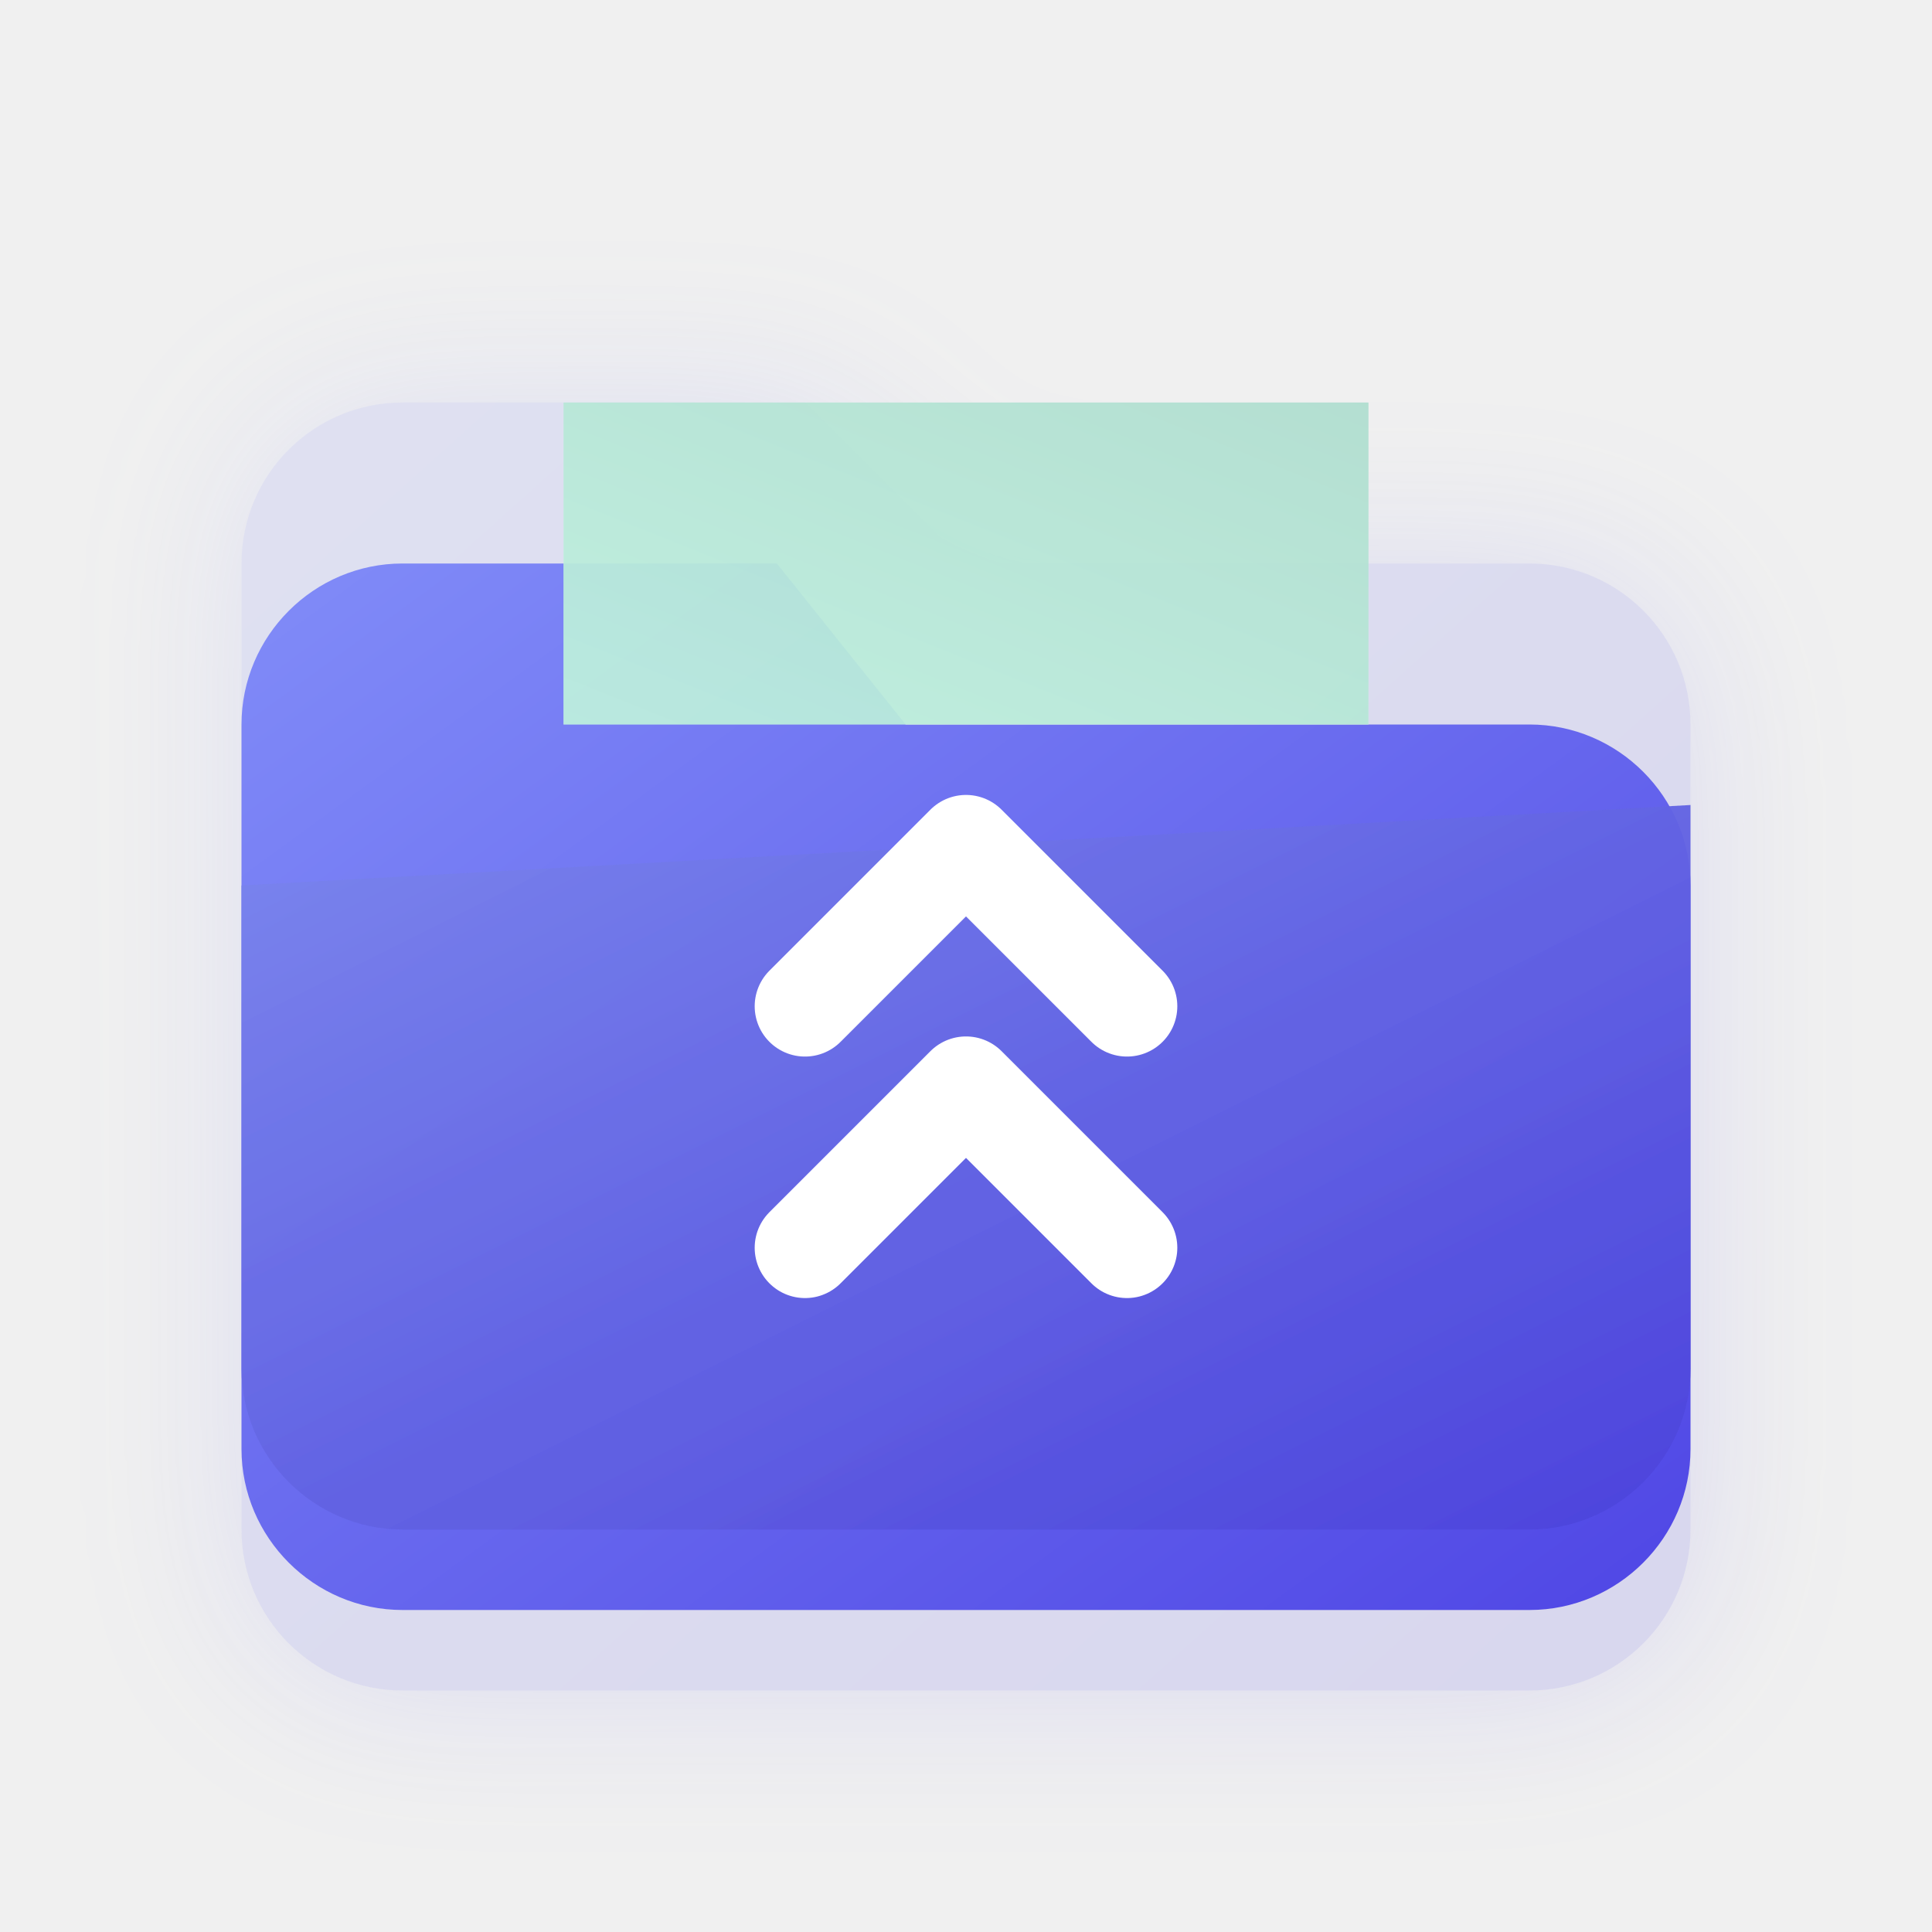
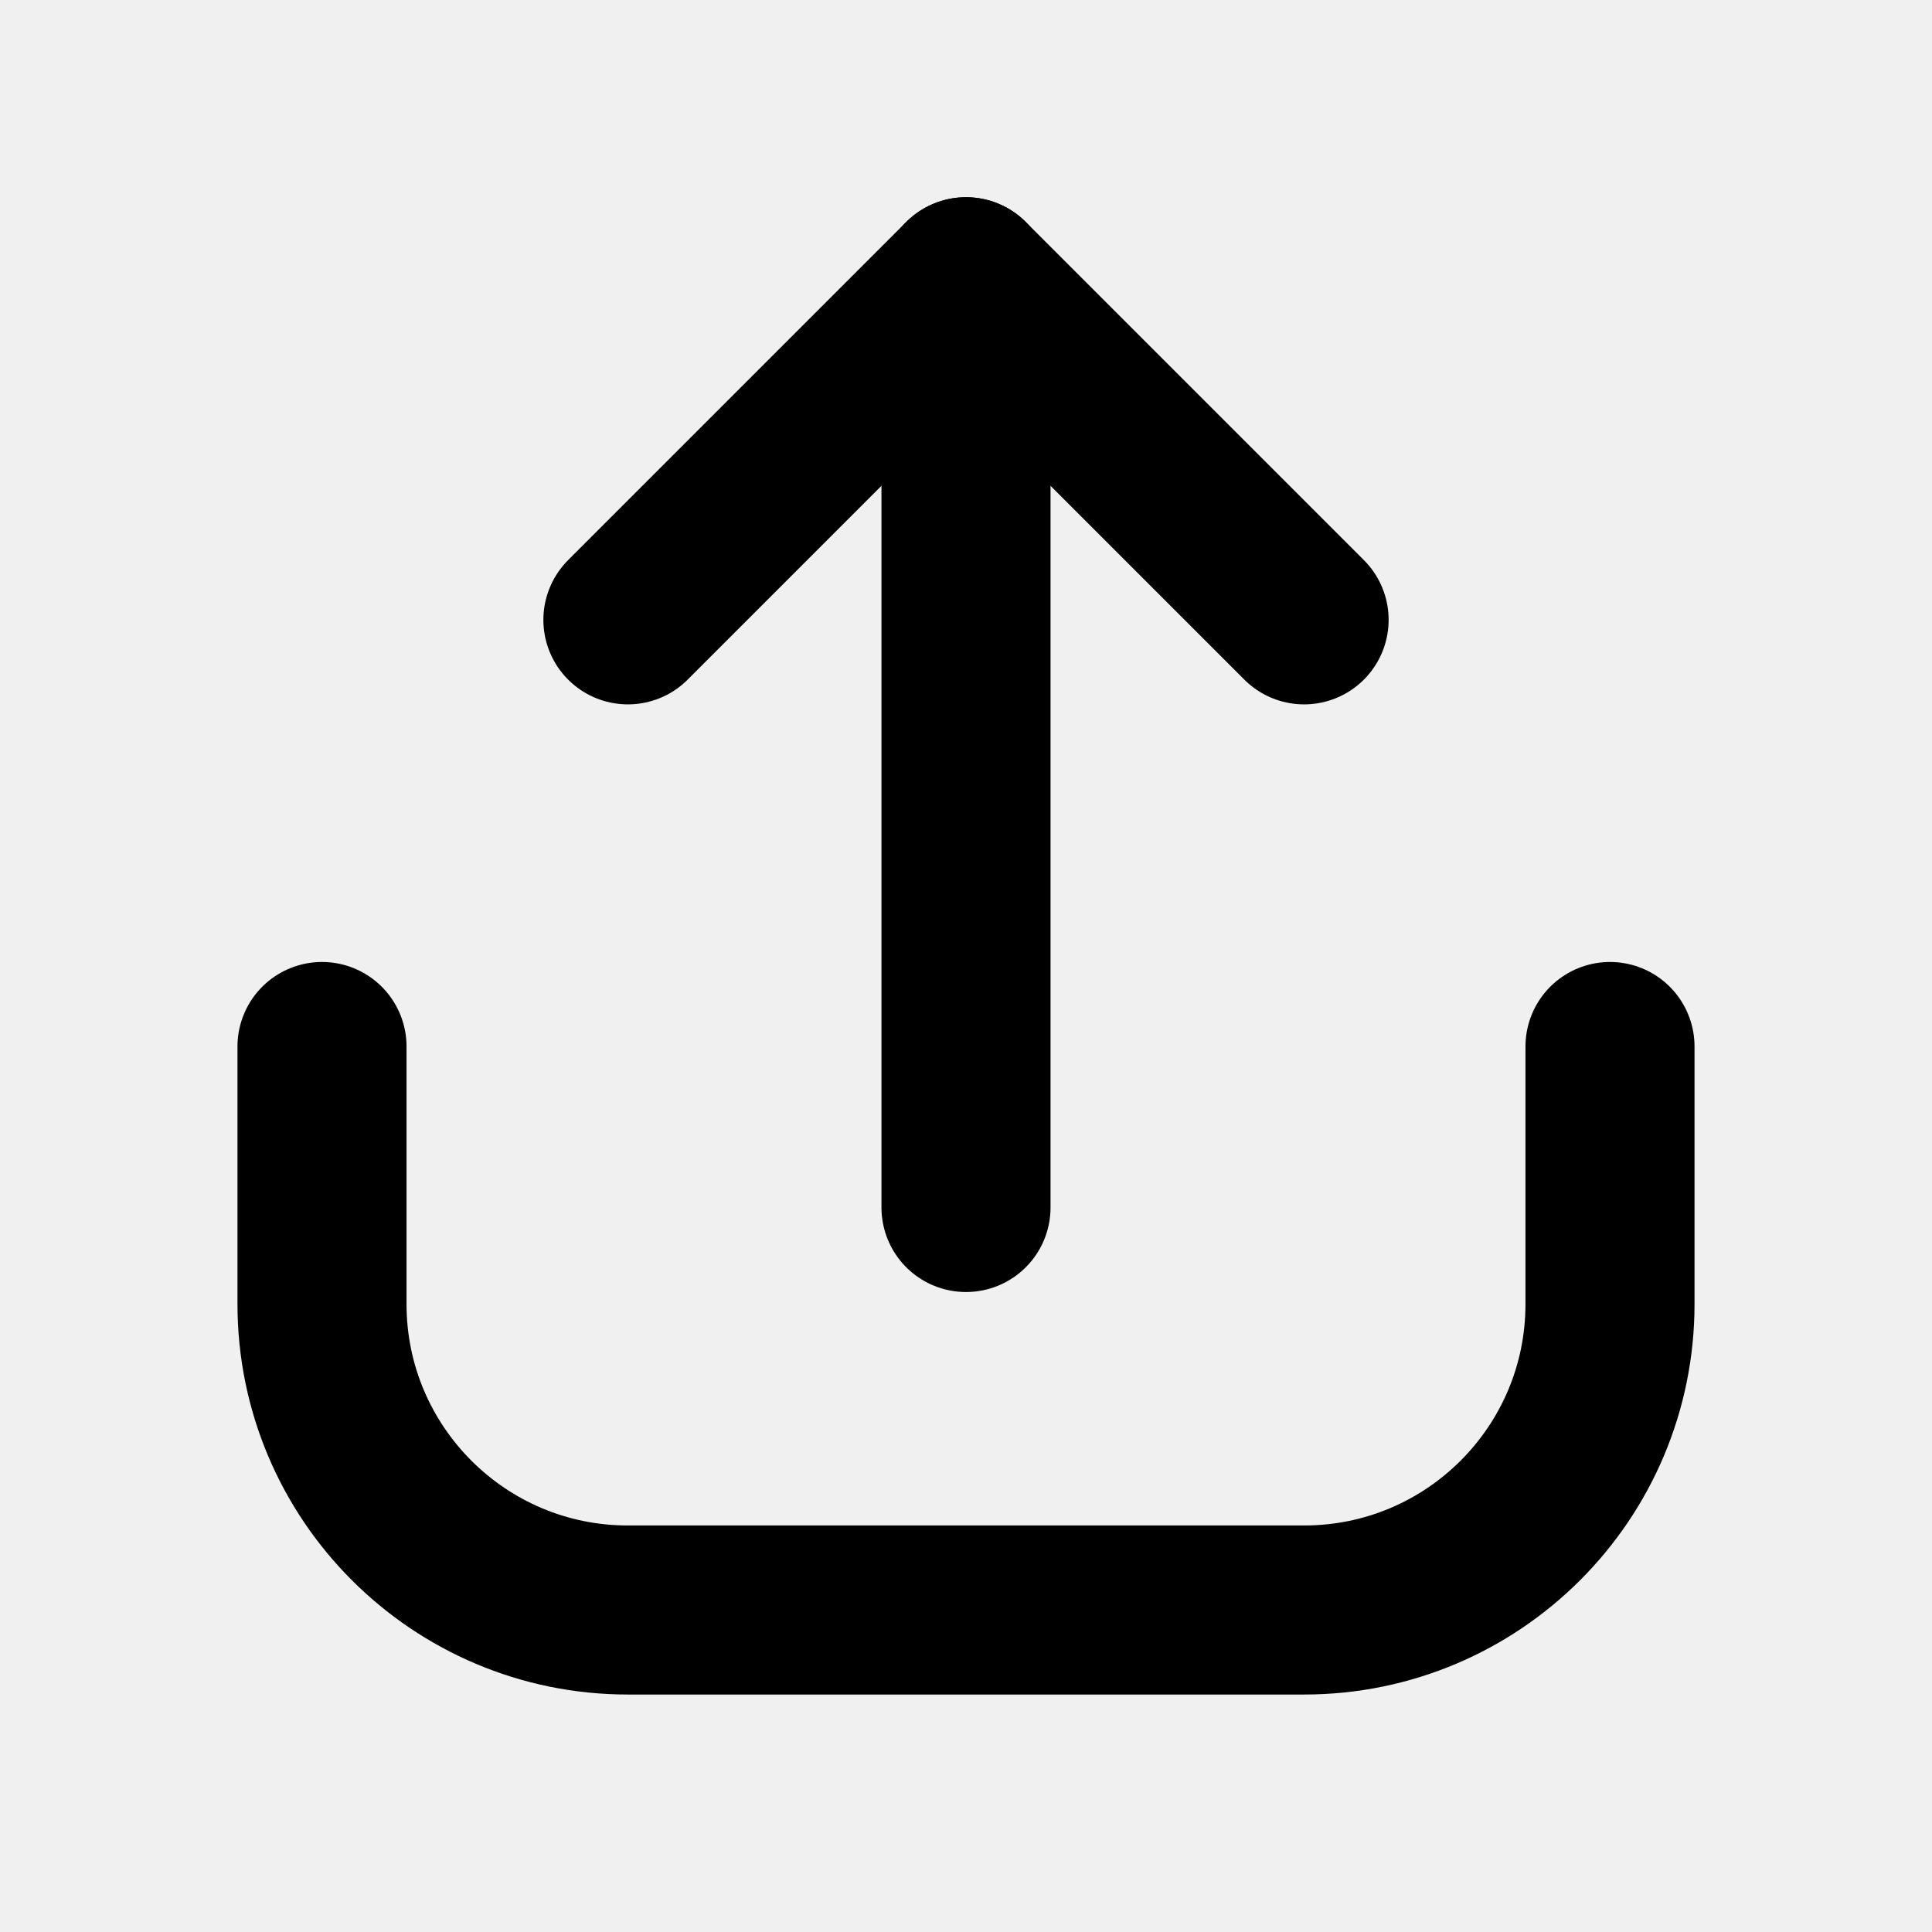
- <svg xmlns="http://www.w3.org/2000/svg" viewBox="0 0 48 48" width="48" height="48" fill="none">
-   <defs>
-     <linearGradient id="logo-grad-1" x1="0%" y1="0%" x2="100%" y2="100%">
-       <stop offset="0%" stop-color="#818cf8" />
-       <stop offset="100%" stop-color="#4f46e5" />
-     </linearGradient>
-     <linearGradient id="logo-grad-2" x1="0%" y1="100%" x2="100%" y2="0%">
-       <stop offset="0%" stop-color="#34d399" />
-       <stop offset="100%" stop-color="#059669" />
-     </linearGradient>
-     <filter id="logo-glow" x="-20%" y="-20%" width="140%" height="140%">
-       <feGaussianBlur stdDeviation="2" result="blur" />
-       <feComposite in="SourceGraphic" in2="blur" operator="over" />
-     </filter>
-   </defs>
-   <path d="M6 14a4 4 0 0 1 4-4h10l4 4h14a4 4 0 0 1 4 4v20a4 4 0 0 1-4 4H10a4 4 0 0 1-4-4V14Z" fill="url(#logo-grad-1)" opacity="0.15" filter="url(#logo-glow)" />
-   <path d="M6 18c0-2.2 1.8-4 4-4h9.3l3.2 4H38c2.2 0 4 1.8 4 4v14c0 2.2-1.8 4-4 4H10c-2.2 0-4-1.8-4-4V18Z" fill="url(#logo-grad-1)" />
-   <path d="M14 10h20v8H14z" fill="#ffffff" opacity="0.9" />
-   <path d="M14 10h20v8H14z" fill="url(#logo-grad-2)" opacity="0.3" />
-   <path d="M6 22l36-2v14c0 2.2-1.8 4-4 4H10c-2.2 0-4-1.8-4-4V22Z" fill="url(#logo-grad-1)" filter="brightness(0.9)" opacity="0.95" />
-   <path d="M20 25l4-4 4 4m-8 6l4-4 4 4" stroke="#ffffff" stroke-width="2.5" stroke-linecap="round" stroke-linejoin="round" />
+ <svg xmlns="http://www.w3.org/2000/svg" viewBox="0 0 24 24" width="24" height="24" fill="none" stroke="currentColor" stroke-width="2.1" stroke-linecap="round" stroke-linejoin="round">
+   <path d="M12 15V3.5" />
+   <path d="M7.8 7.7 12 3.5l4.2 4.2" />
+   <path d="M4 13v3.2A3.8 3.8 0 0 0 7.8 20h8.4a3.8 3.8 0 0 0 3.8-3.8V13" />
</svg>
